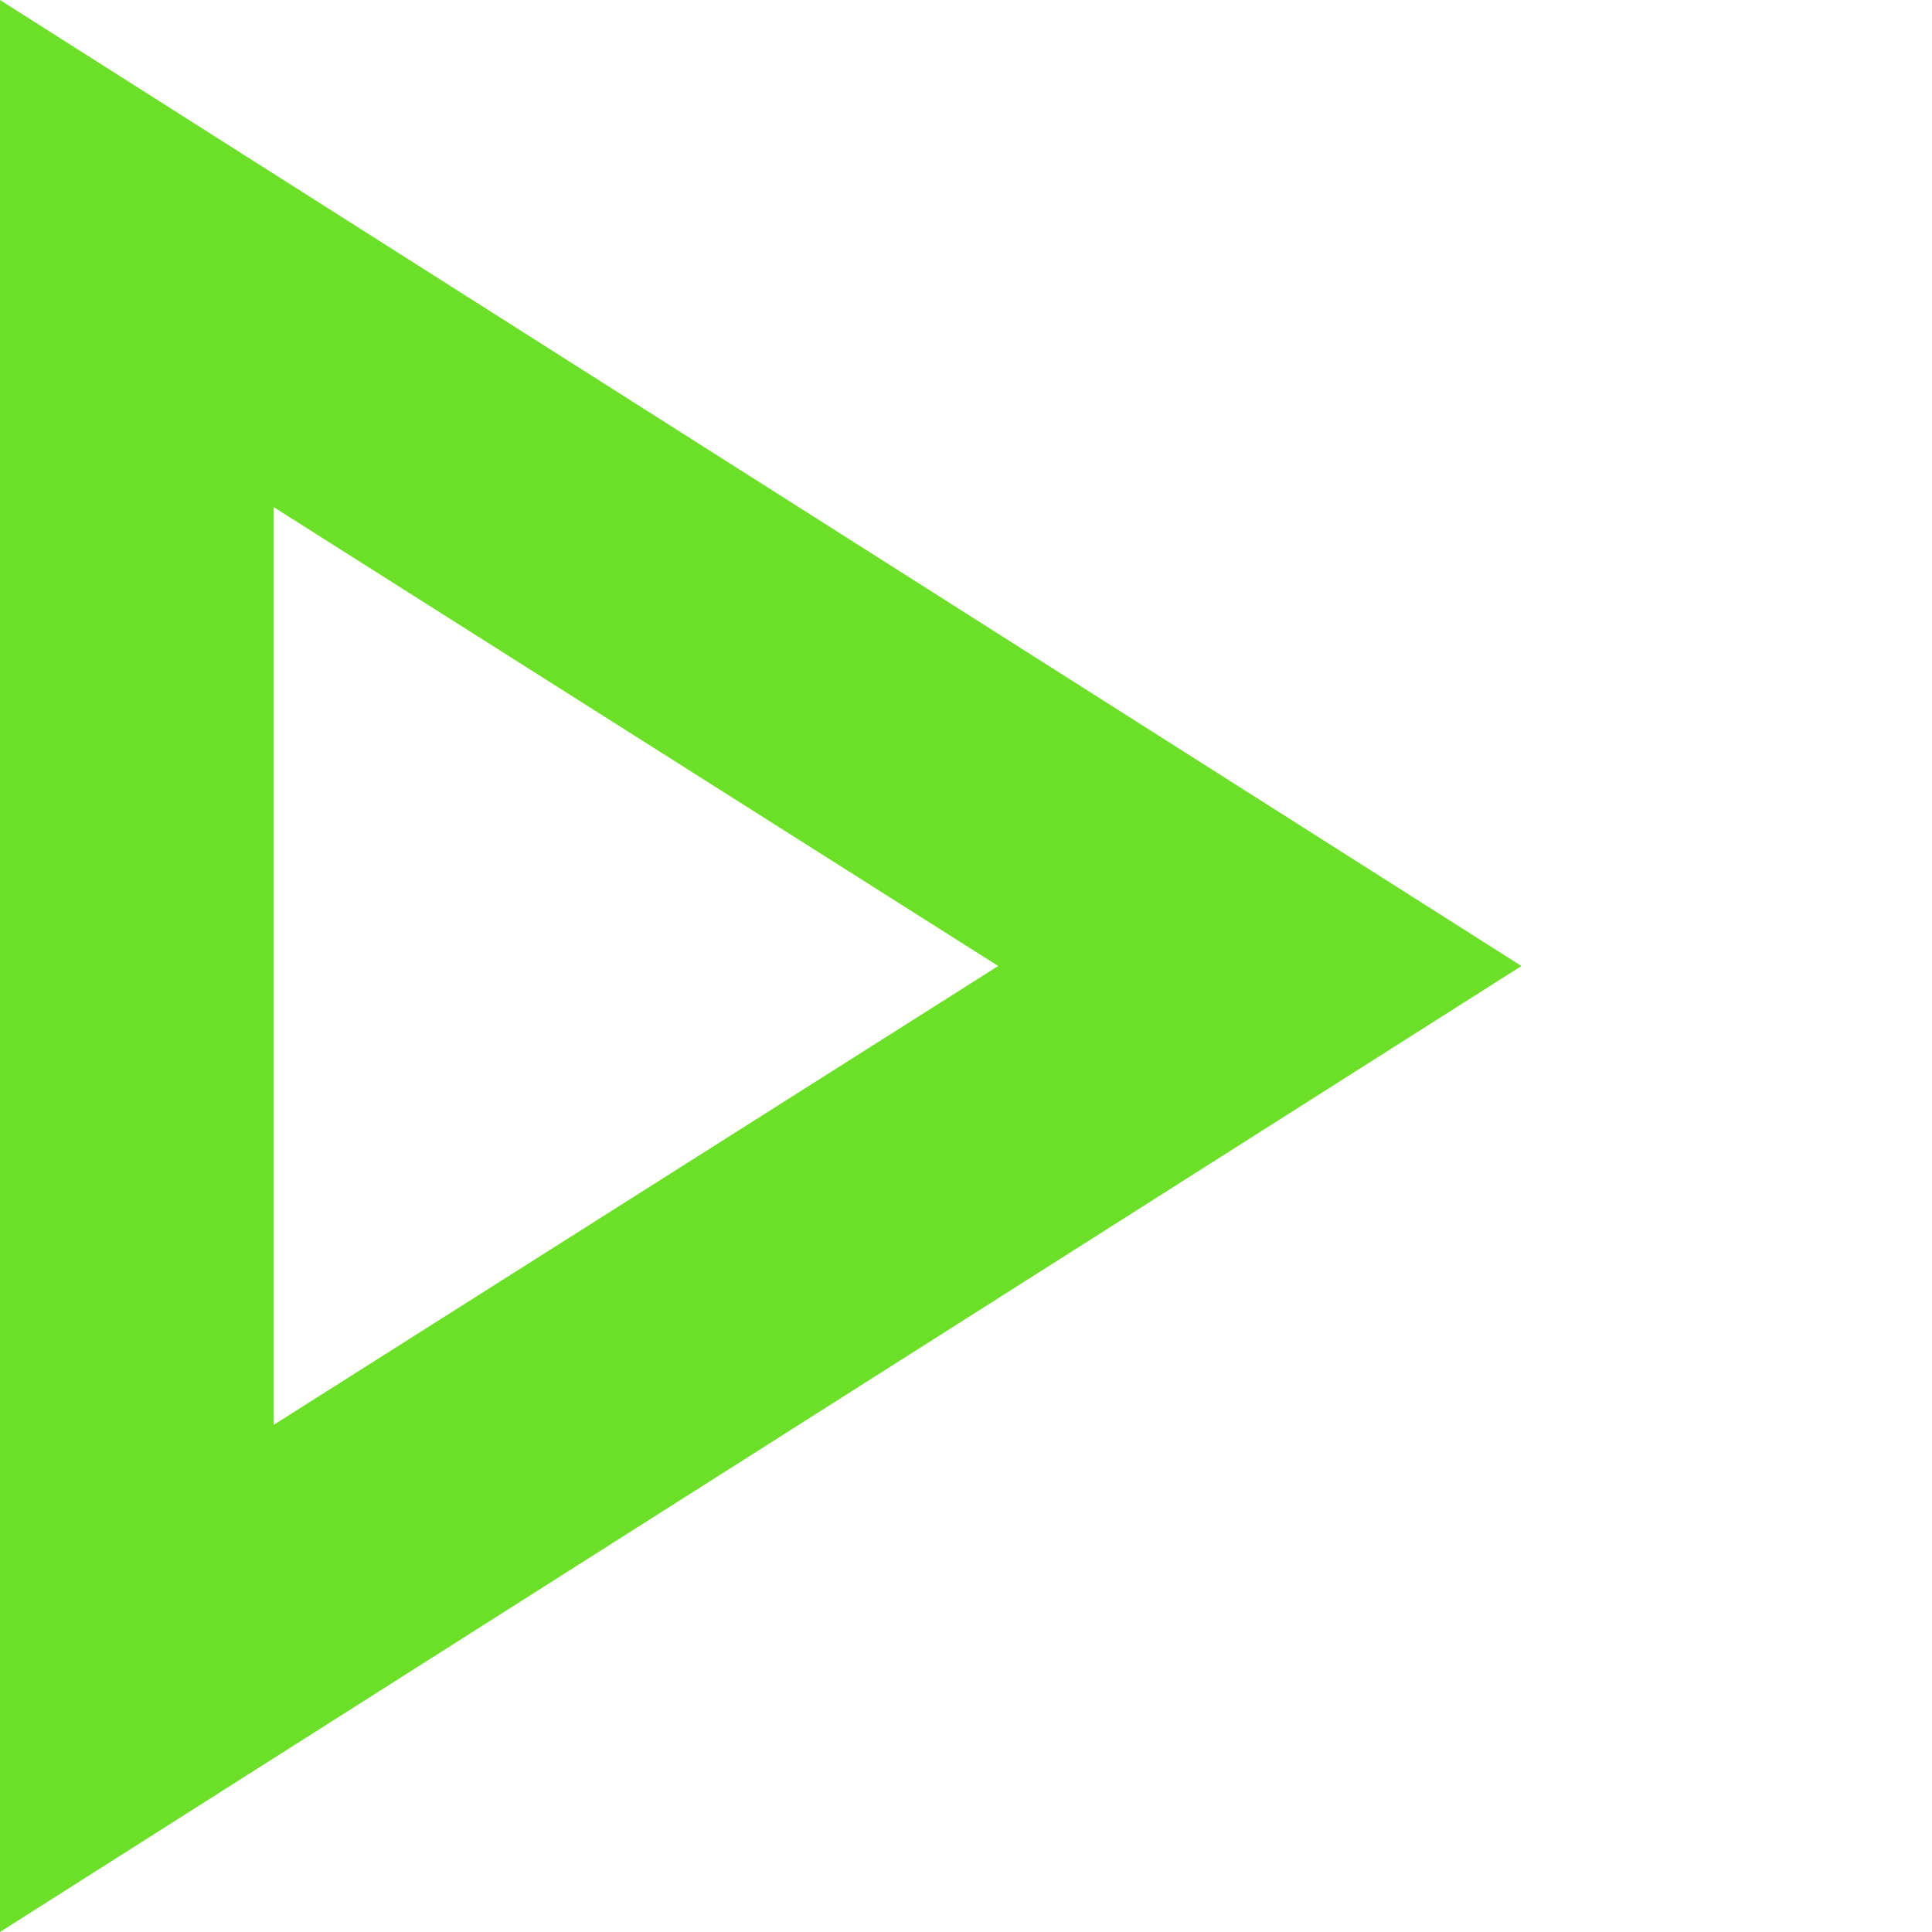
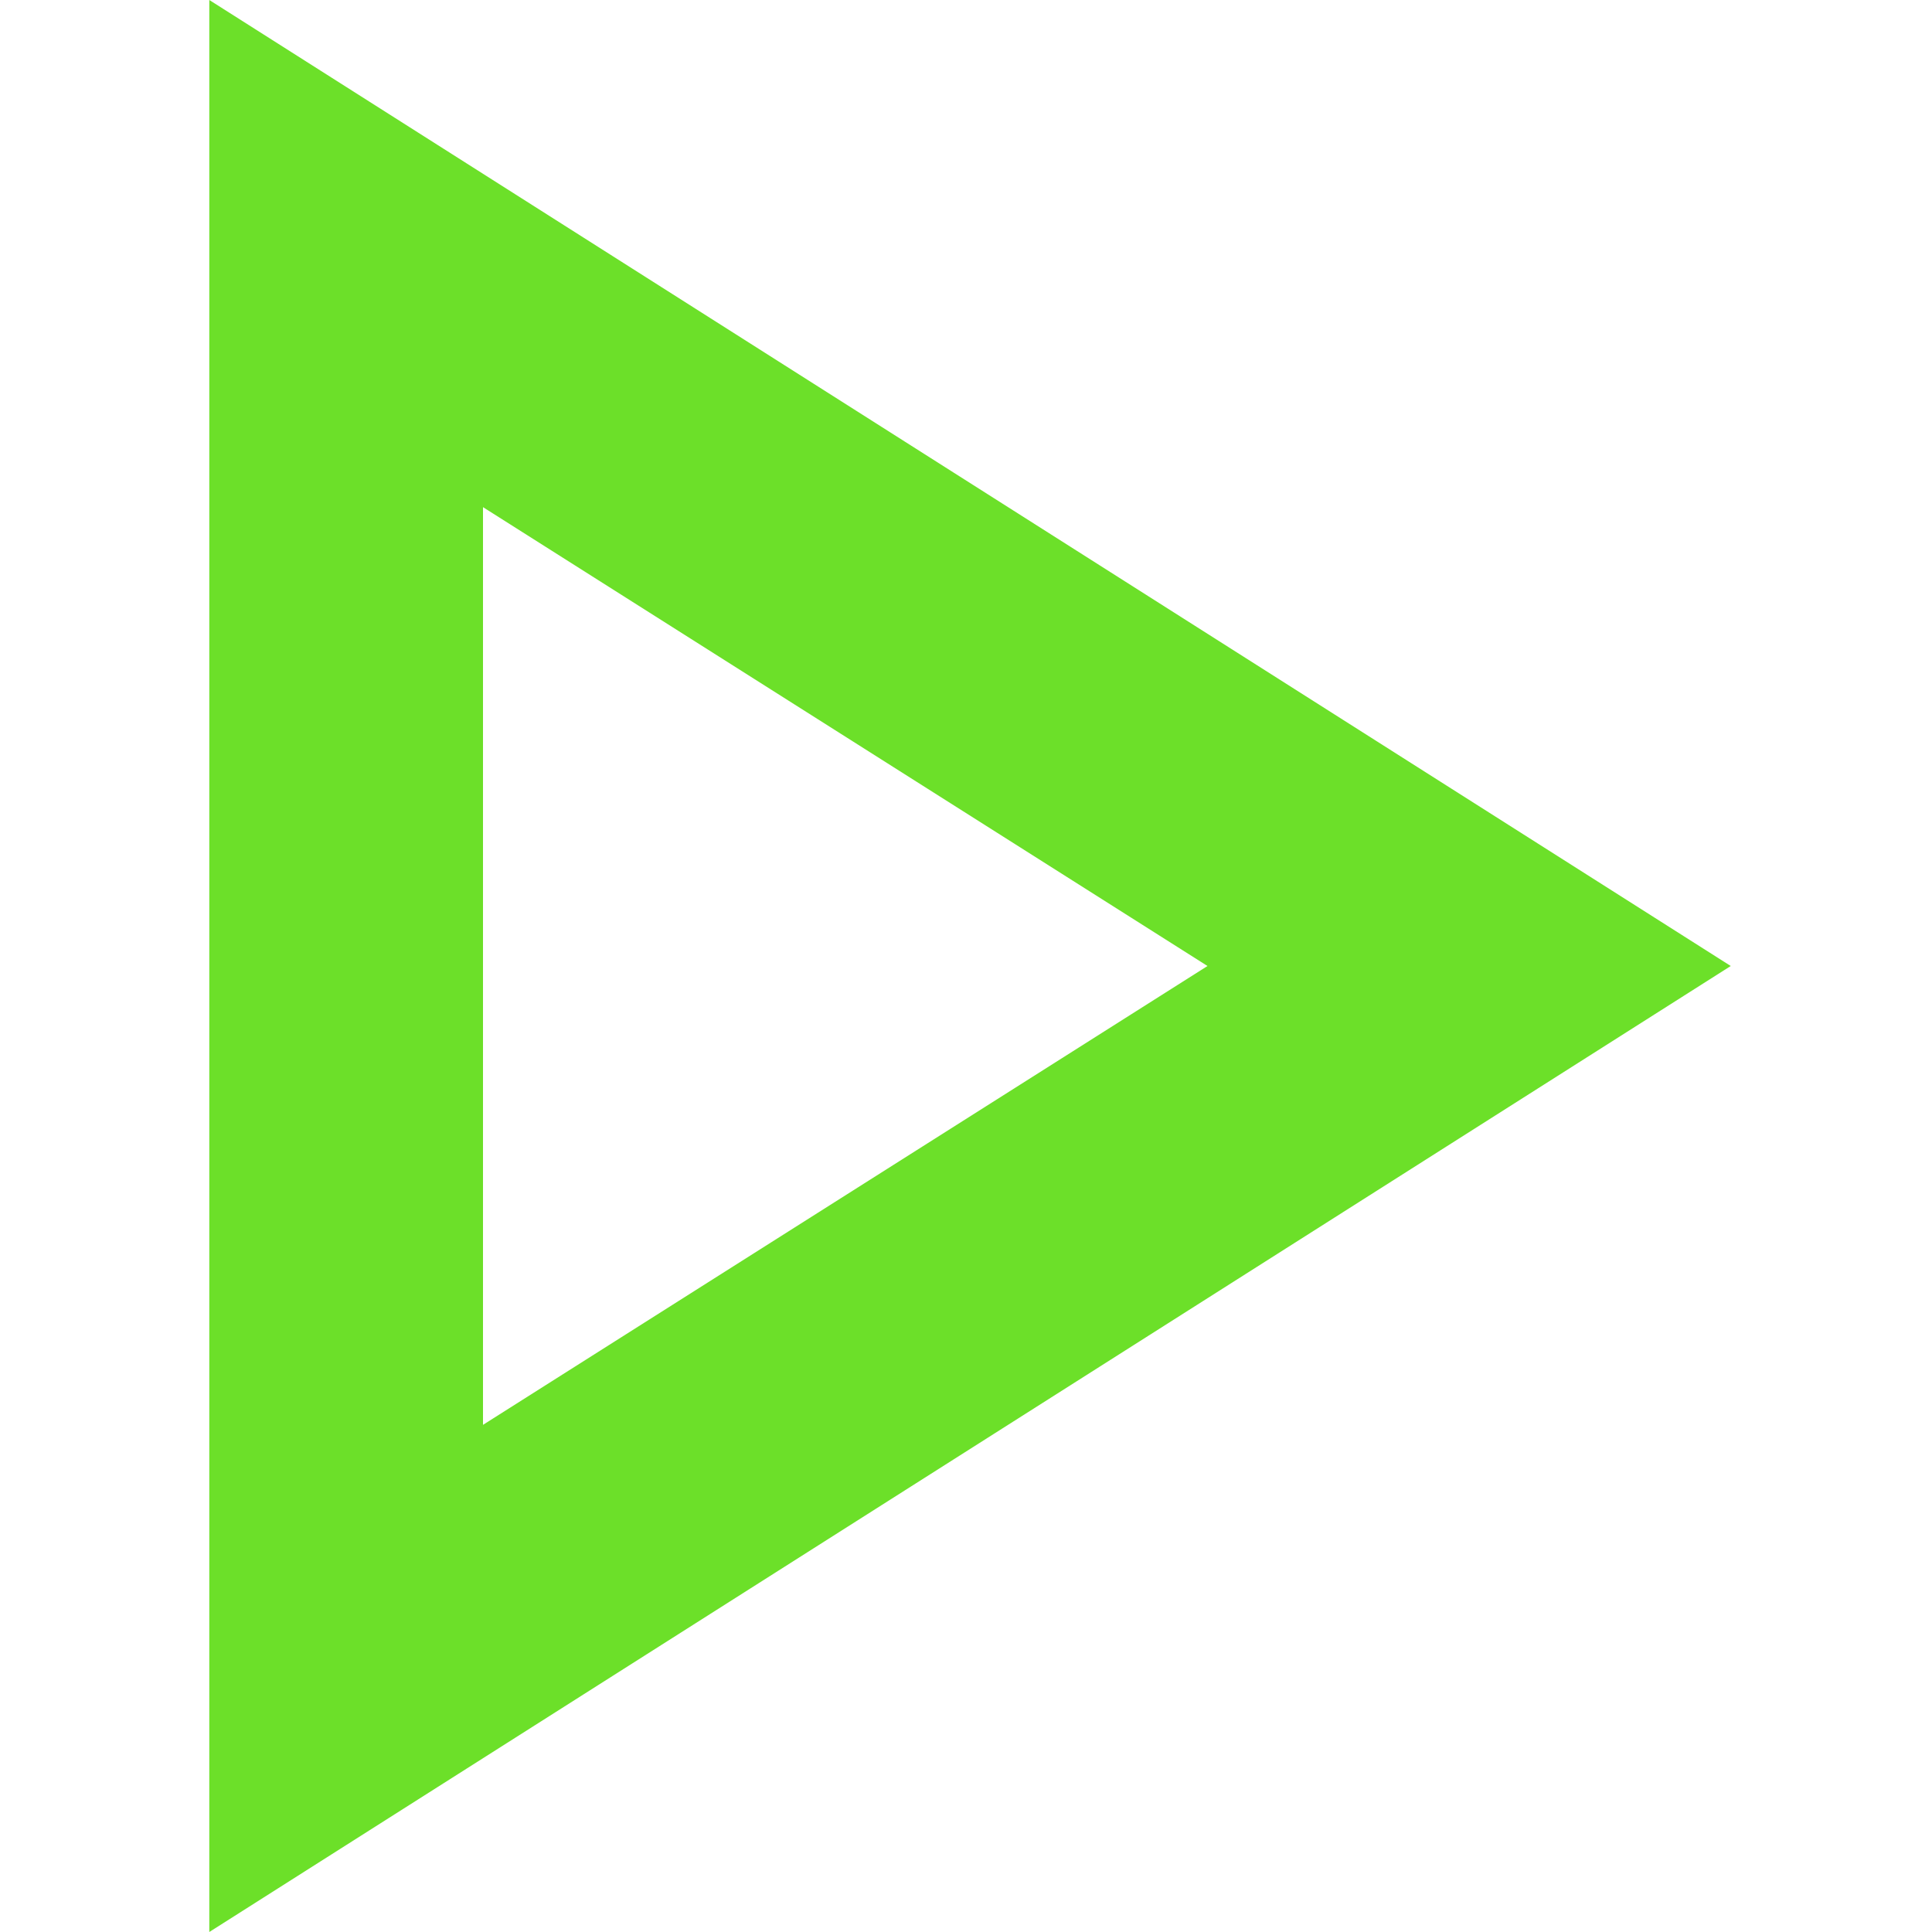
<svg xmlns="http://www.w3.org/2000/svg" id="Layer_1" data-name="Layer 1" version="1.1" viewBox="0 0 24 24">
  <defs>
    <style>
      .cls-1 {
        fill: #6ce029;
        stroke-width: 0px;
      }
    </style>
  </defs>
-   <path class="cls-1" d="M0,24V0l18.9,12L0,24ZM3.4,17.7l9-5.7L3.4,6.3v11.5Z" />
+   <path class="cls-1" d="M2.6,24V0l18.9,12L2.6,24ZM6,17.7l9-5.7L6,6.3v11.5h0Z" />
</svg>
